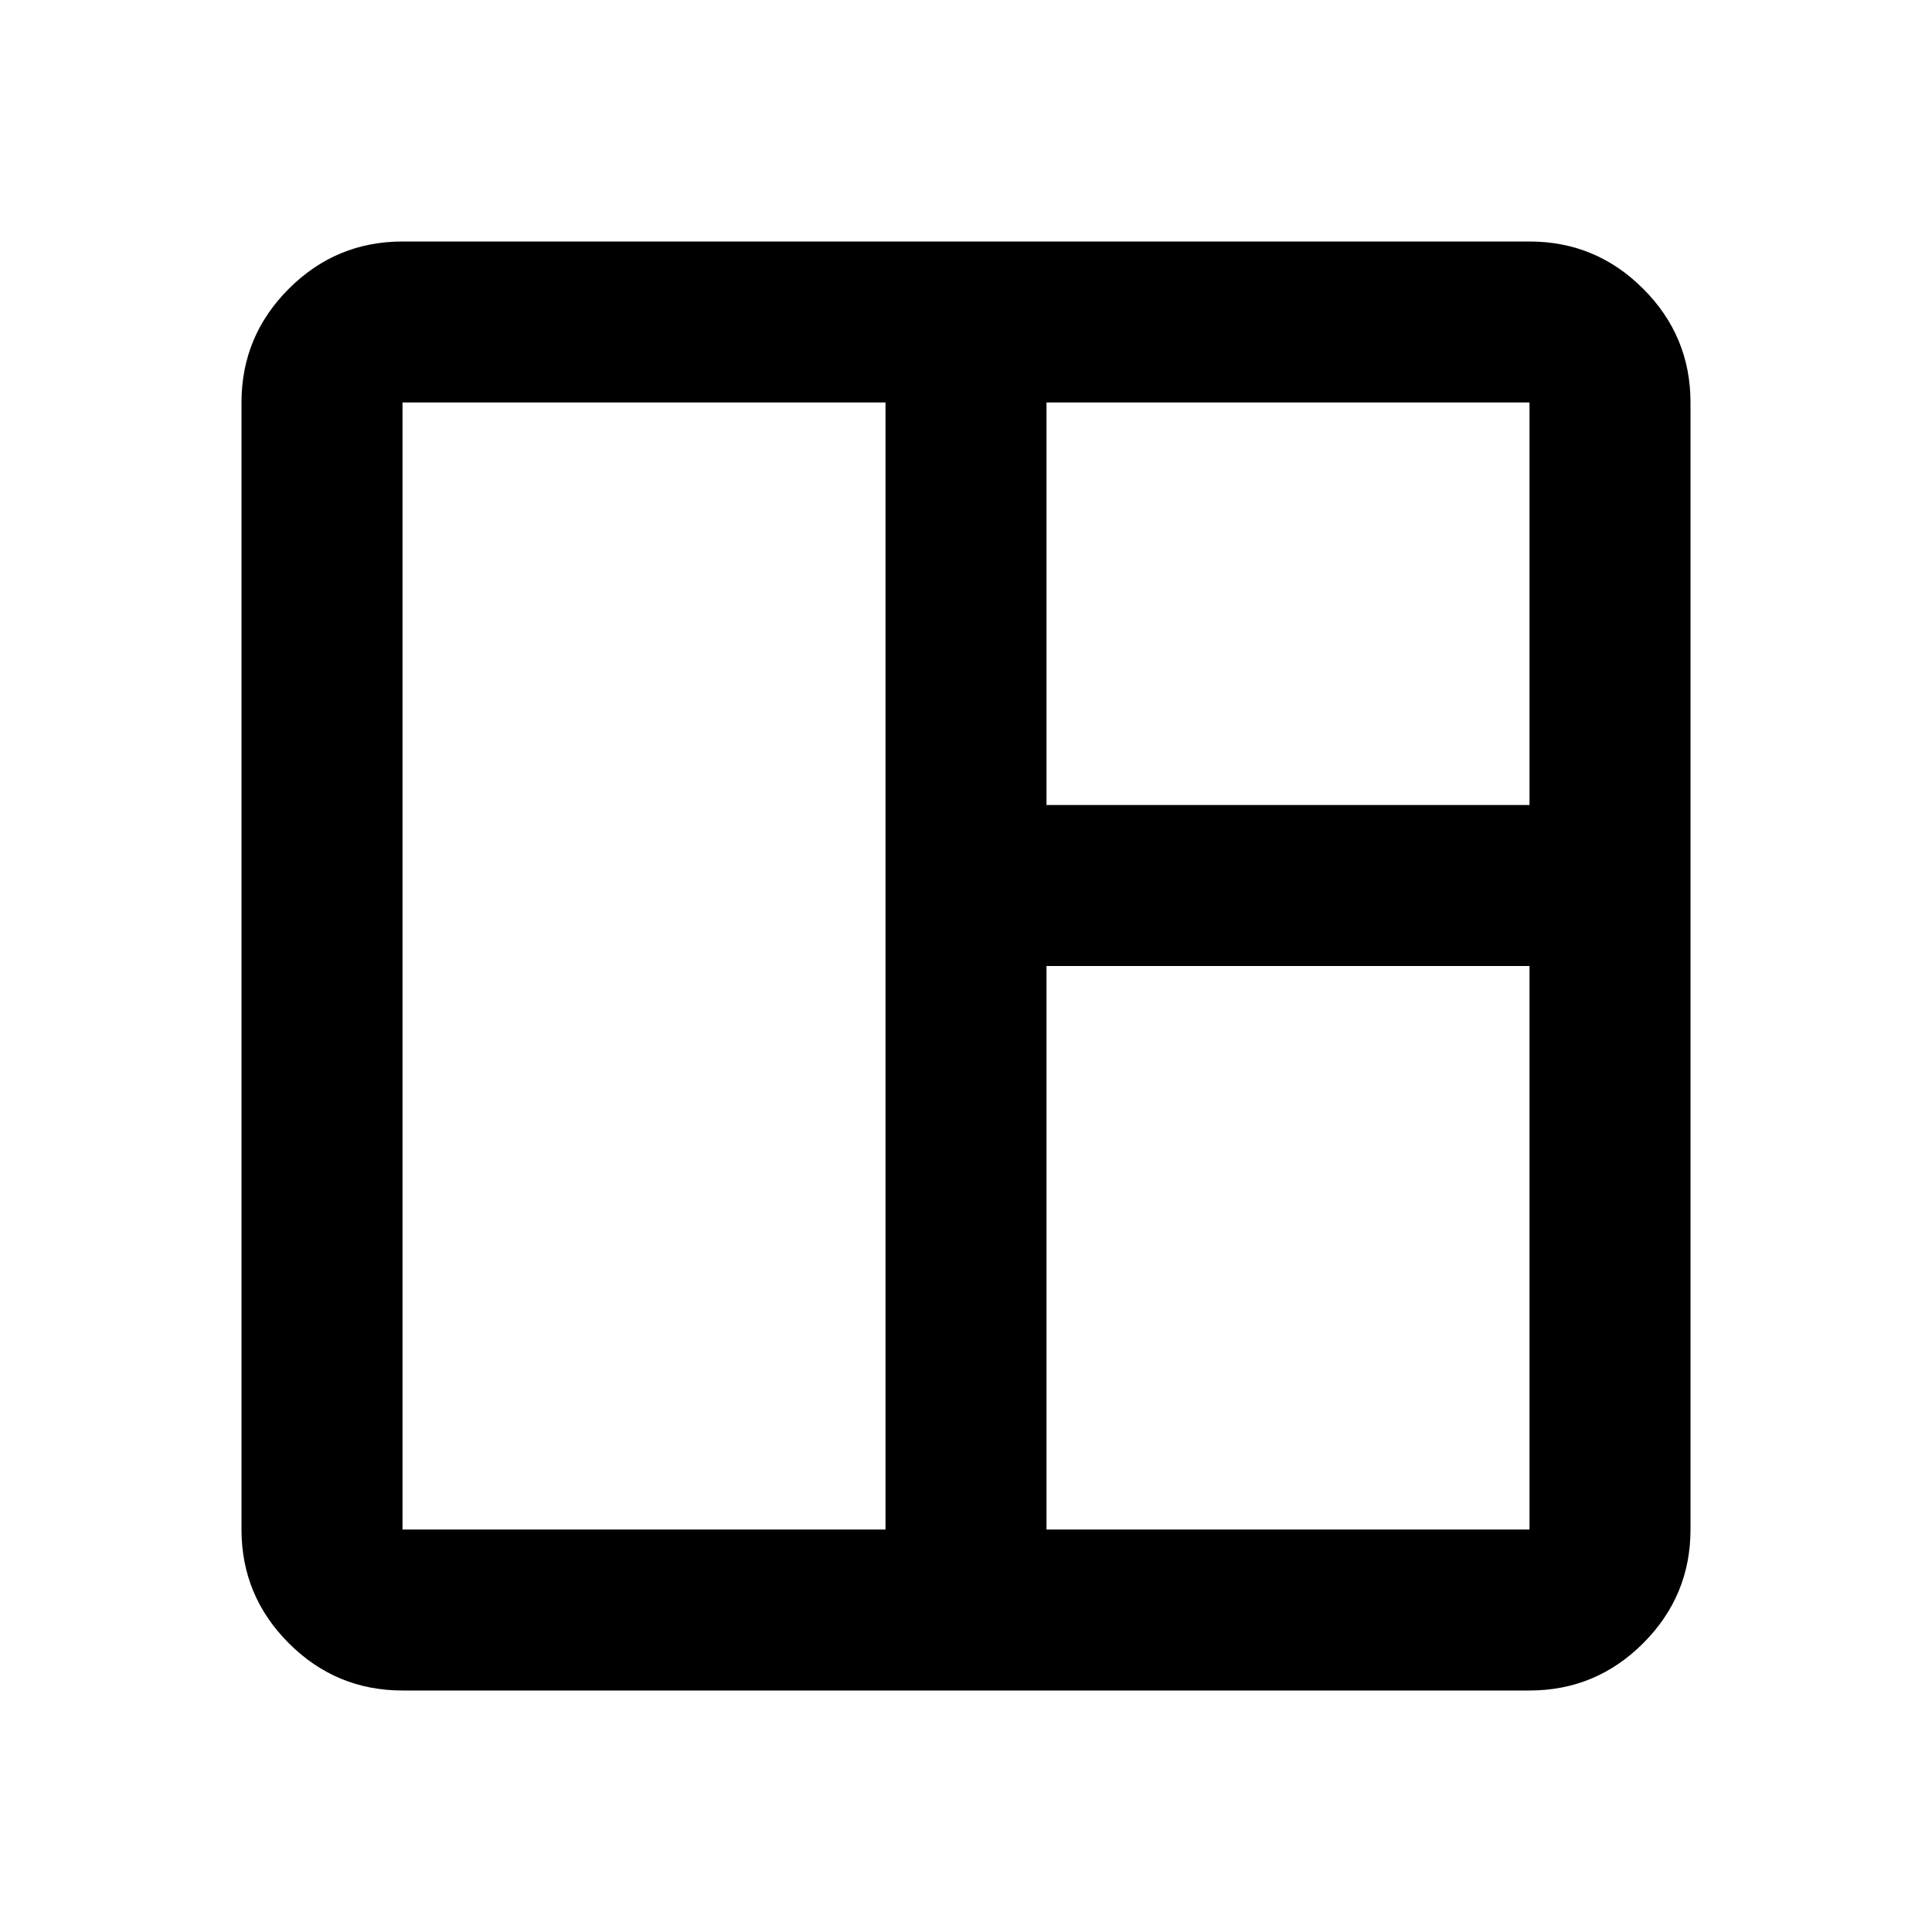
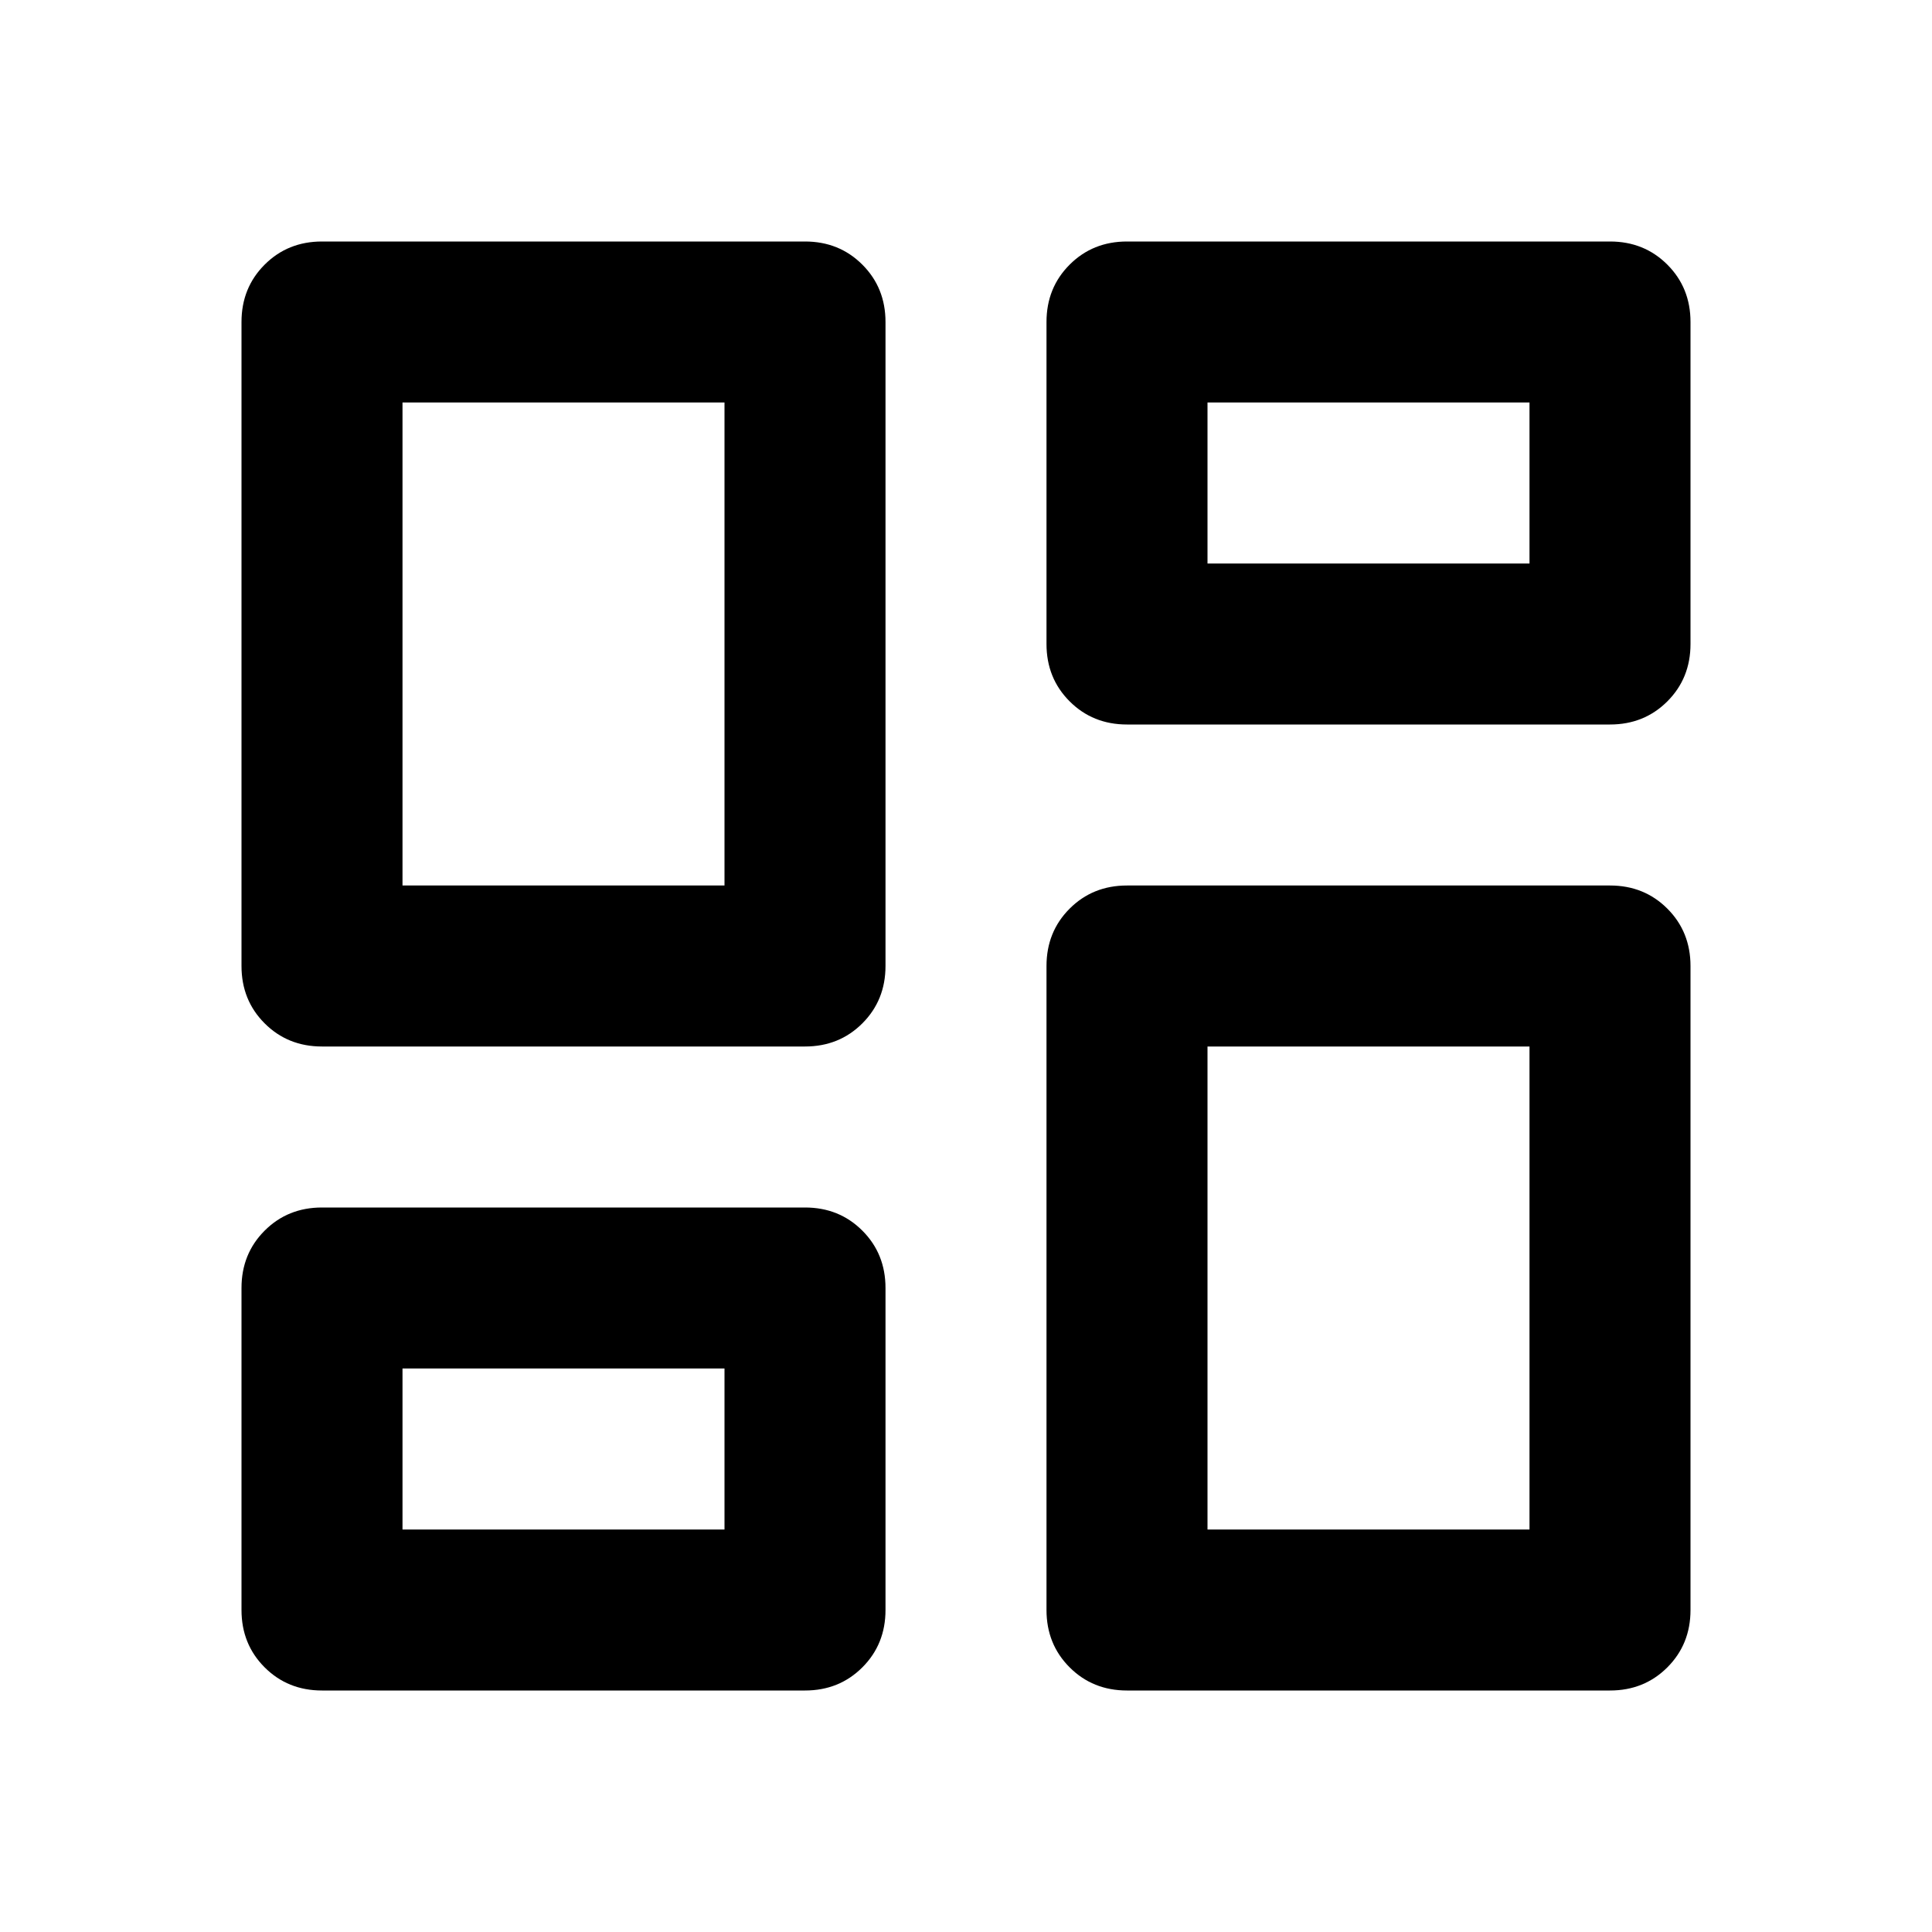
<svg xmlns="http://www.w3.org/2000/svg" height="24px" viewBox="0 -960 960 960" width="24px" fill="currentColor">
-   <path d="M200-120q-33 0-56.5-23.5T120-200v-560q0-33 23.5-56.5T200-840h560q33 0 56.5 23.5T840-760v560q0 33-23.5 56.5T760-120H200Zm0-80h240v-560H200v560Zm320 0h240v-280H520v280Zm0-360h240v-200H520v200Z" />
+   <path d="M520-640v-160q0-17 11.5-28.5T560-840h240q17 0 28.5 11.5T840-800v160q0 17-11.5 28.5T800-600H560q-17 0-28.5-11.5T520-640ZM120-480v-320q0-17 11.5-28.5T160-840h240q17 0 28.5 11.5T440-800v320q0 17-11.5 28.5T400-440H160q-17 0-28.5-11.5T120-480Zm400 320v-320q0-17 11.5-28.5T560-520h240q17 0 28.5 11.5T840-480v320q0 17-11.5 28.5T800-120H560q-17 0-28.5-11.5T520-160Zm-400 0v-160q0-17 11.5-28.5T160-360h240q17 0 28.5 11.5T440-320v160q0 17-11.5 28.5T400-120H160q-17 0-28.5-11.5T120-160Zm80-360h160v-240H200v240Zm400 320h160v-240H600v240Zm0-480h160v-80H600v80ZM200-200h160v-80H200v80Zm160-320Zm240-160Zm0 240ZM360-280Z" />
</svg>
